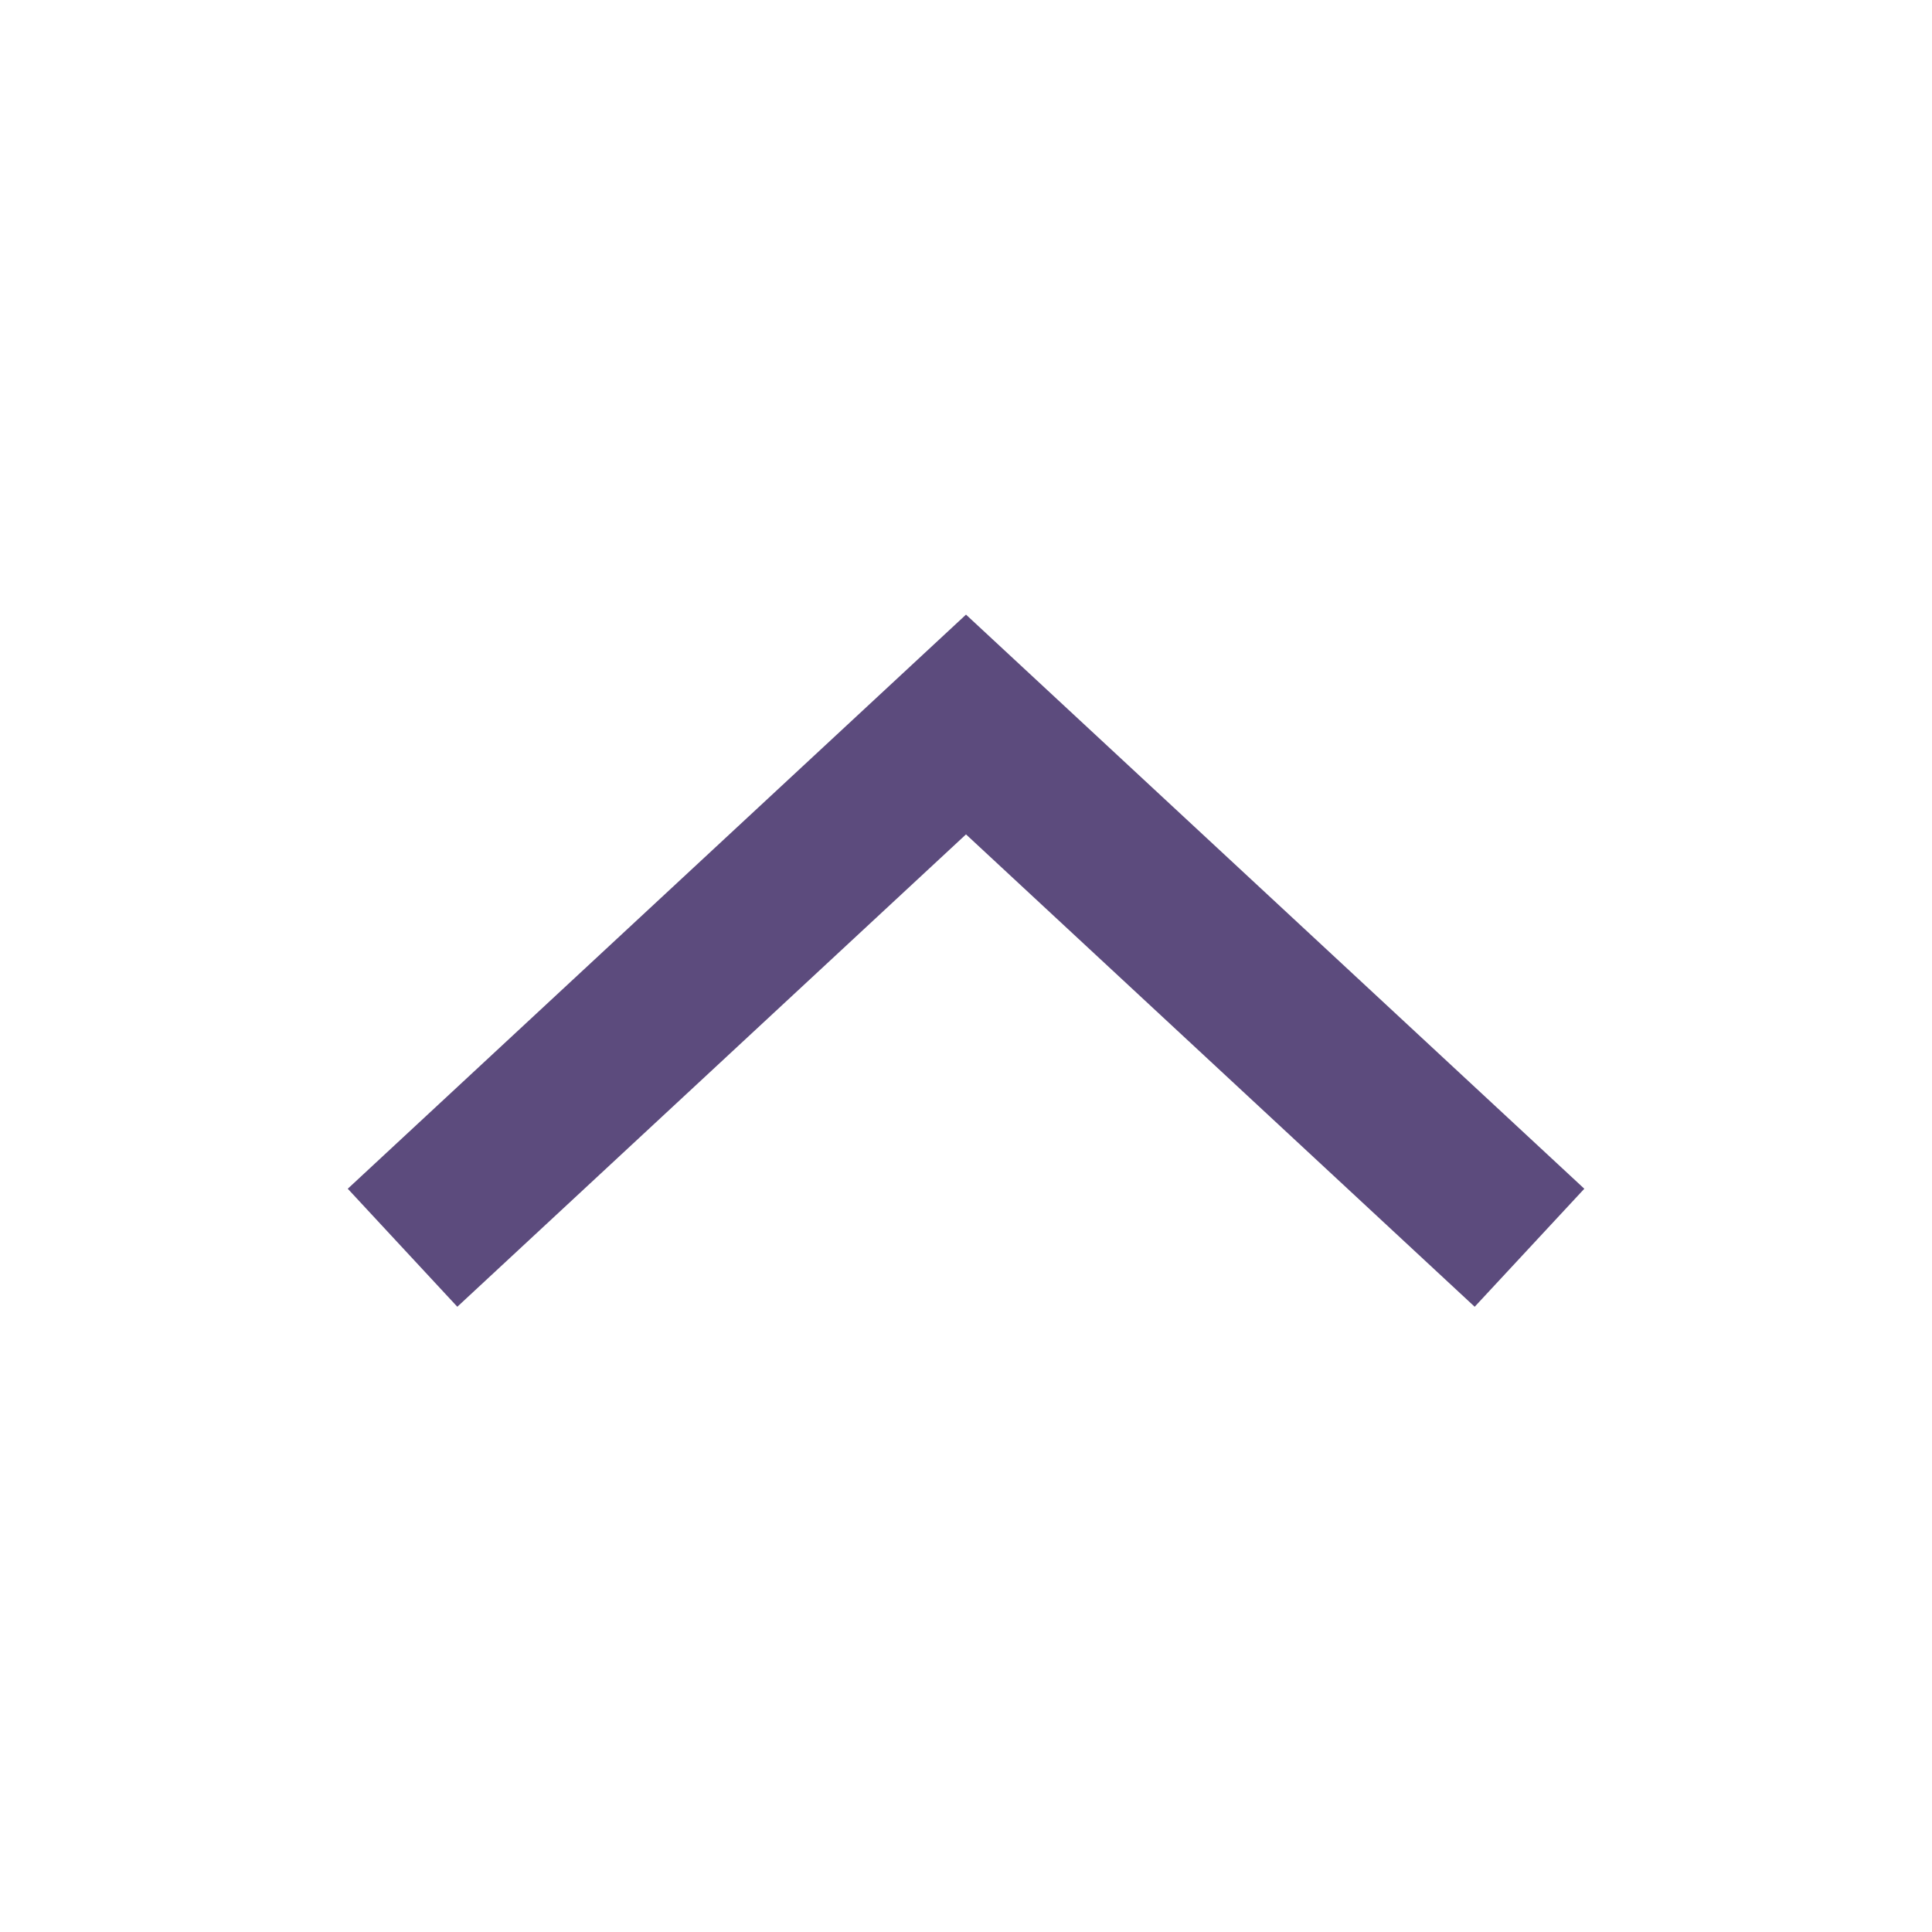
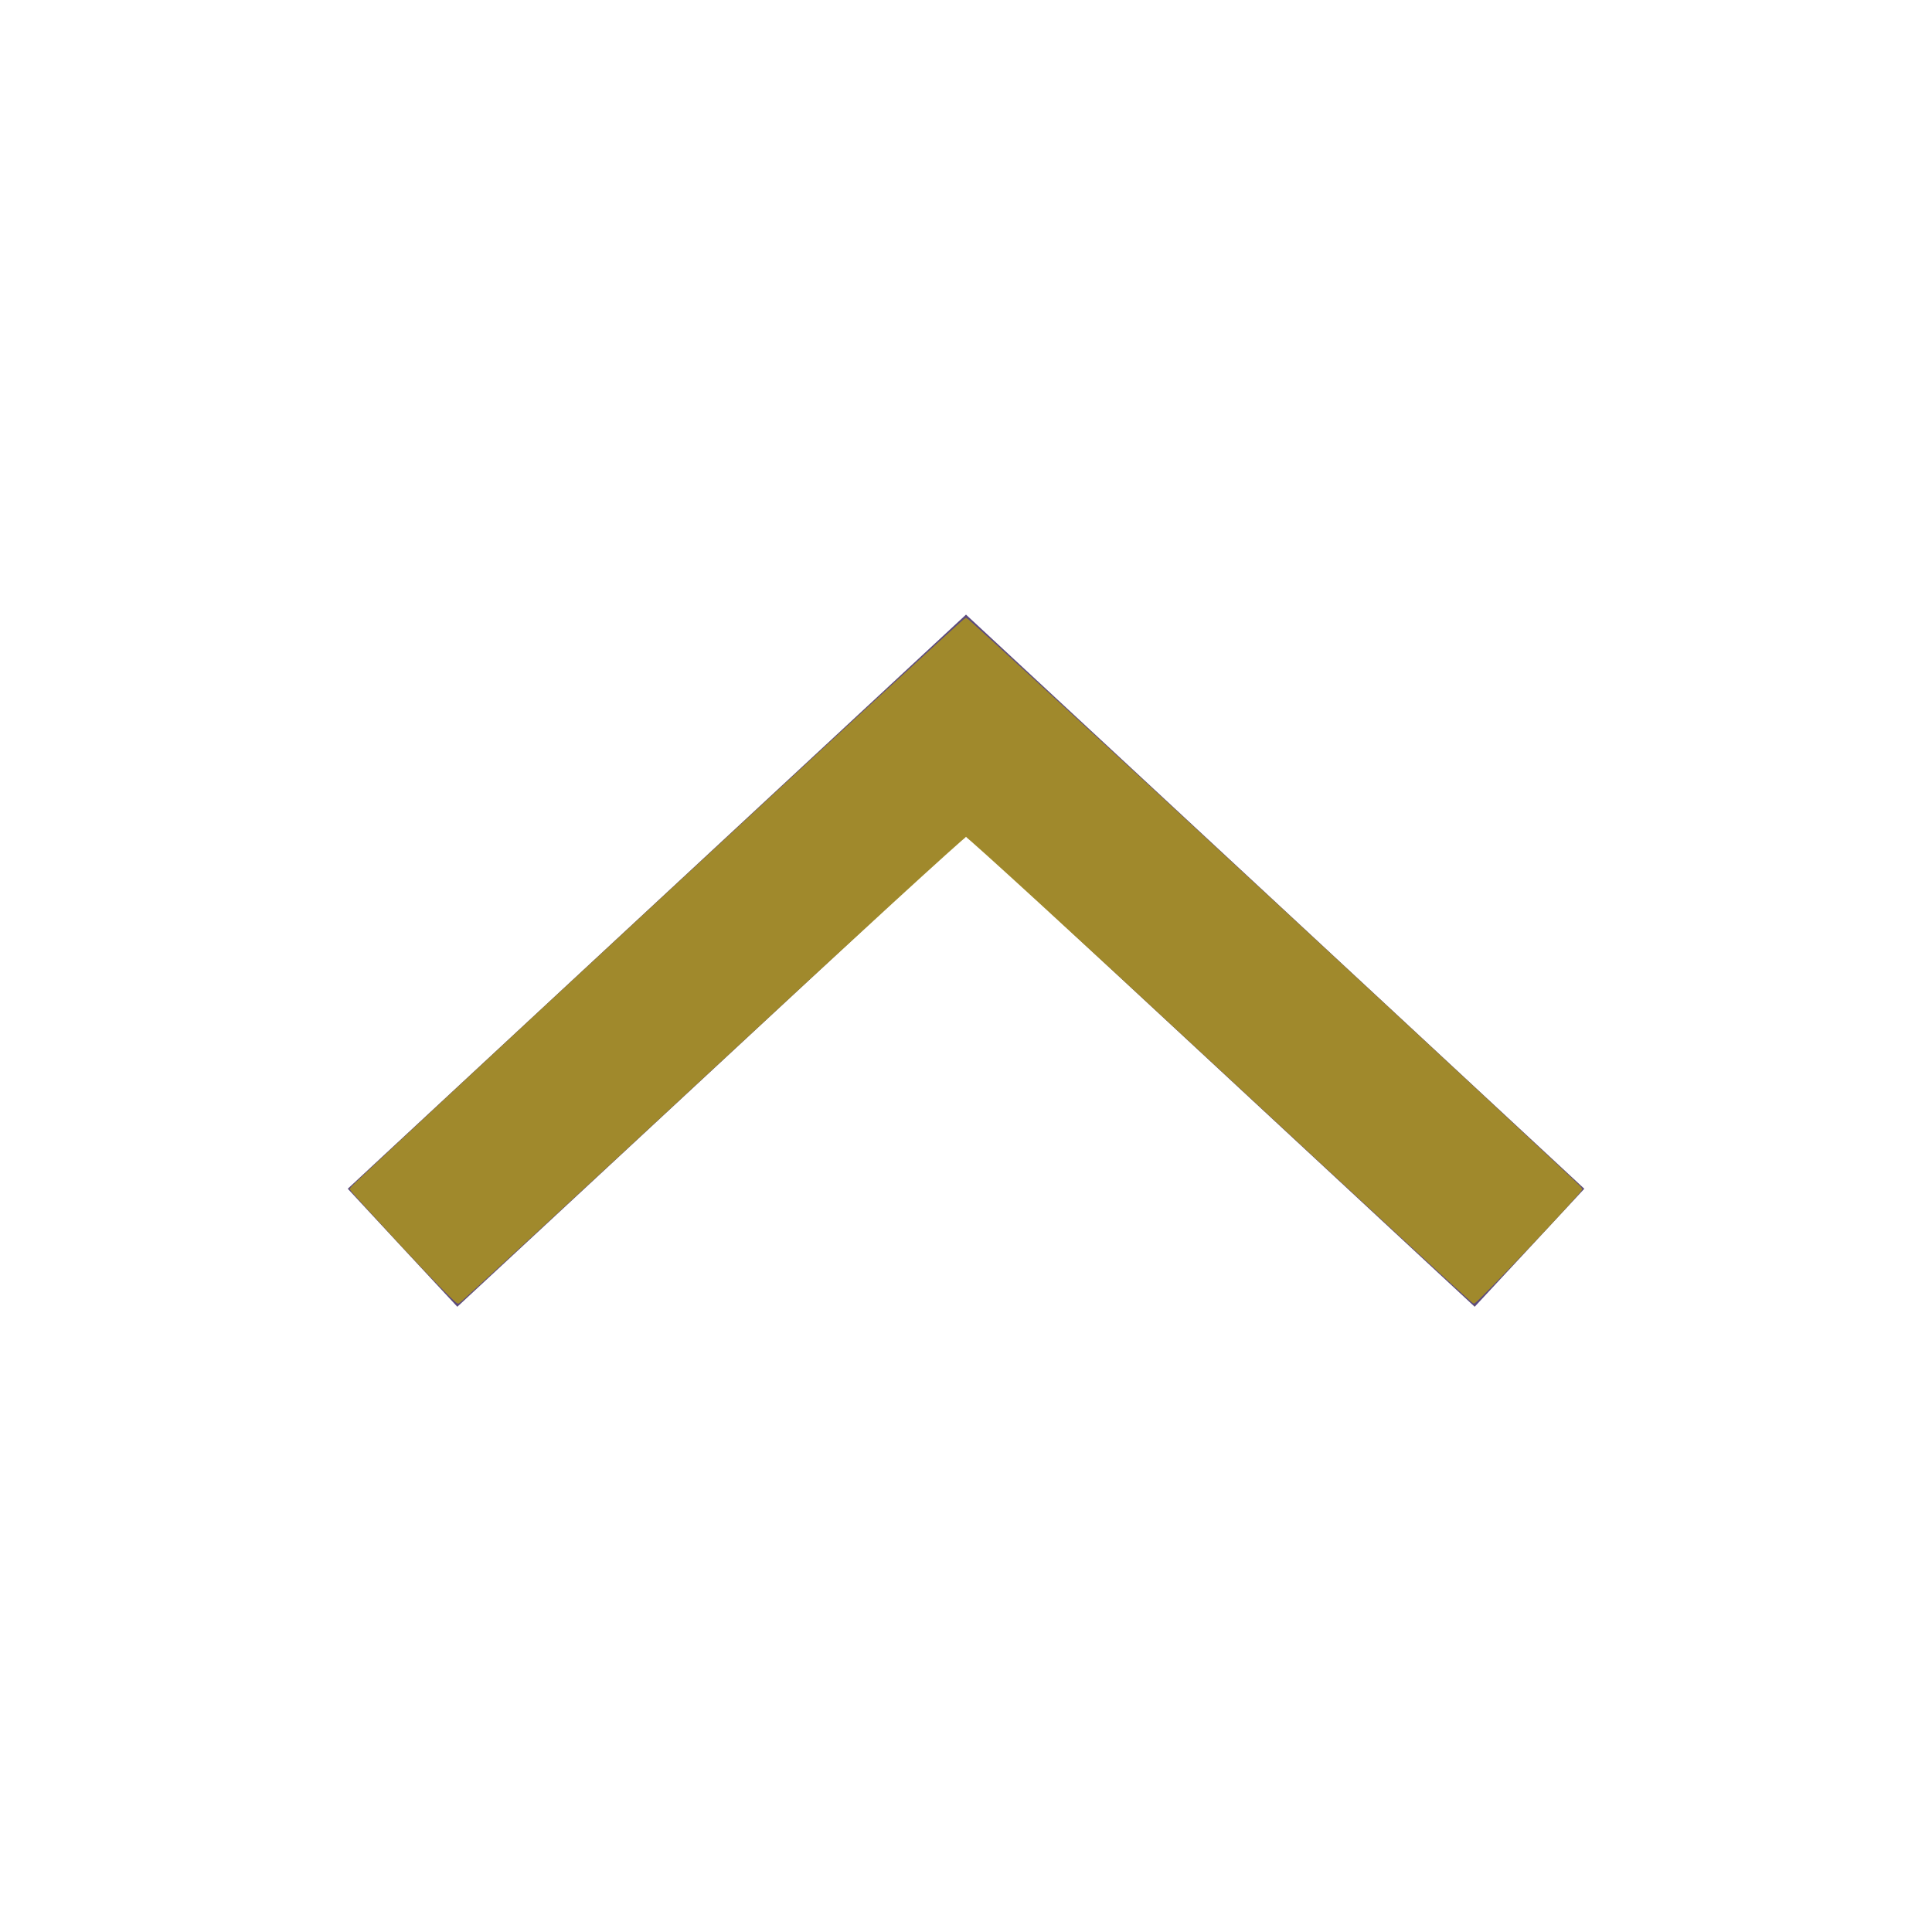
- <svg xmlns="http://www.w3.org/2000/svg" width="24" height="24" viewBox="0 0 24 24">
-   <defs>
-     <style type="text/css">
+ <svg xmlns="http://www.w3.org/2000/svg" width="24" height="24" viewBox="0 0 24 24" version="1.1" id="svg28817">
+   <defs id="defs28811">
+     <style type="text/css" id="style28809">
            .cls-1{fill:#5C4B7D}.cls-2{fill:none}
        </style>
  </defs>
  <g id="ic_arrow_drop_up" transform="rotate(180 12 12)">
    <g id="Group_8822" data-name="Group 8822">
      <path id="Path_18879" d="M12 16.365L4.319 9.233l1.362-1.466L12 13.635l6.319-5.868 1.361 1.466z" class="cls-1" data-name="Path 18879" />
    </g>
    <path id="Rectangle_4407" d="M0 0h24v24H0z" class="cls-2" data-name="Rectangle 4407" />
  </g>
+   <path style="fill:#a0892c;stroke:#a0892c;stroke-width:0.029" d="M 5.01,15.486 C 4.652,15.099 4.358,14.777 4.358,14.769 c 0,-0.029 7.61,-7.08 7.642,-7.08 0.032,0 7.642,7.051 7.642,7.08 0,0.036 -1.307,1.417 -1.334,1.41 -0.017,-0.004 -1.434,-1.311 -3.149,-2.904 C 13.444,11.683 12.022,10.38 12,10.38 c -0.022,0 -1.444,1.303 -3.159,2.896 -1.715,1.593 -3.132,2.9 -3.149,2.904 -0.017,0.004 -0.324,-0.308 -0.682,-0.695 z" id="path28821" />
</svg>
